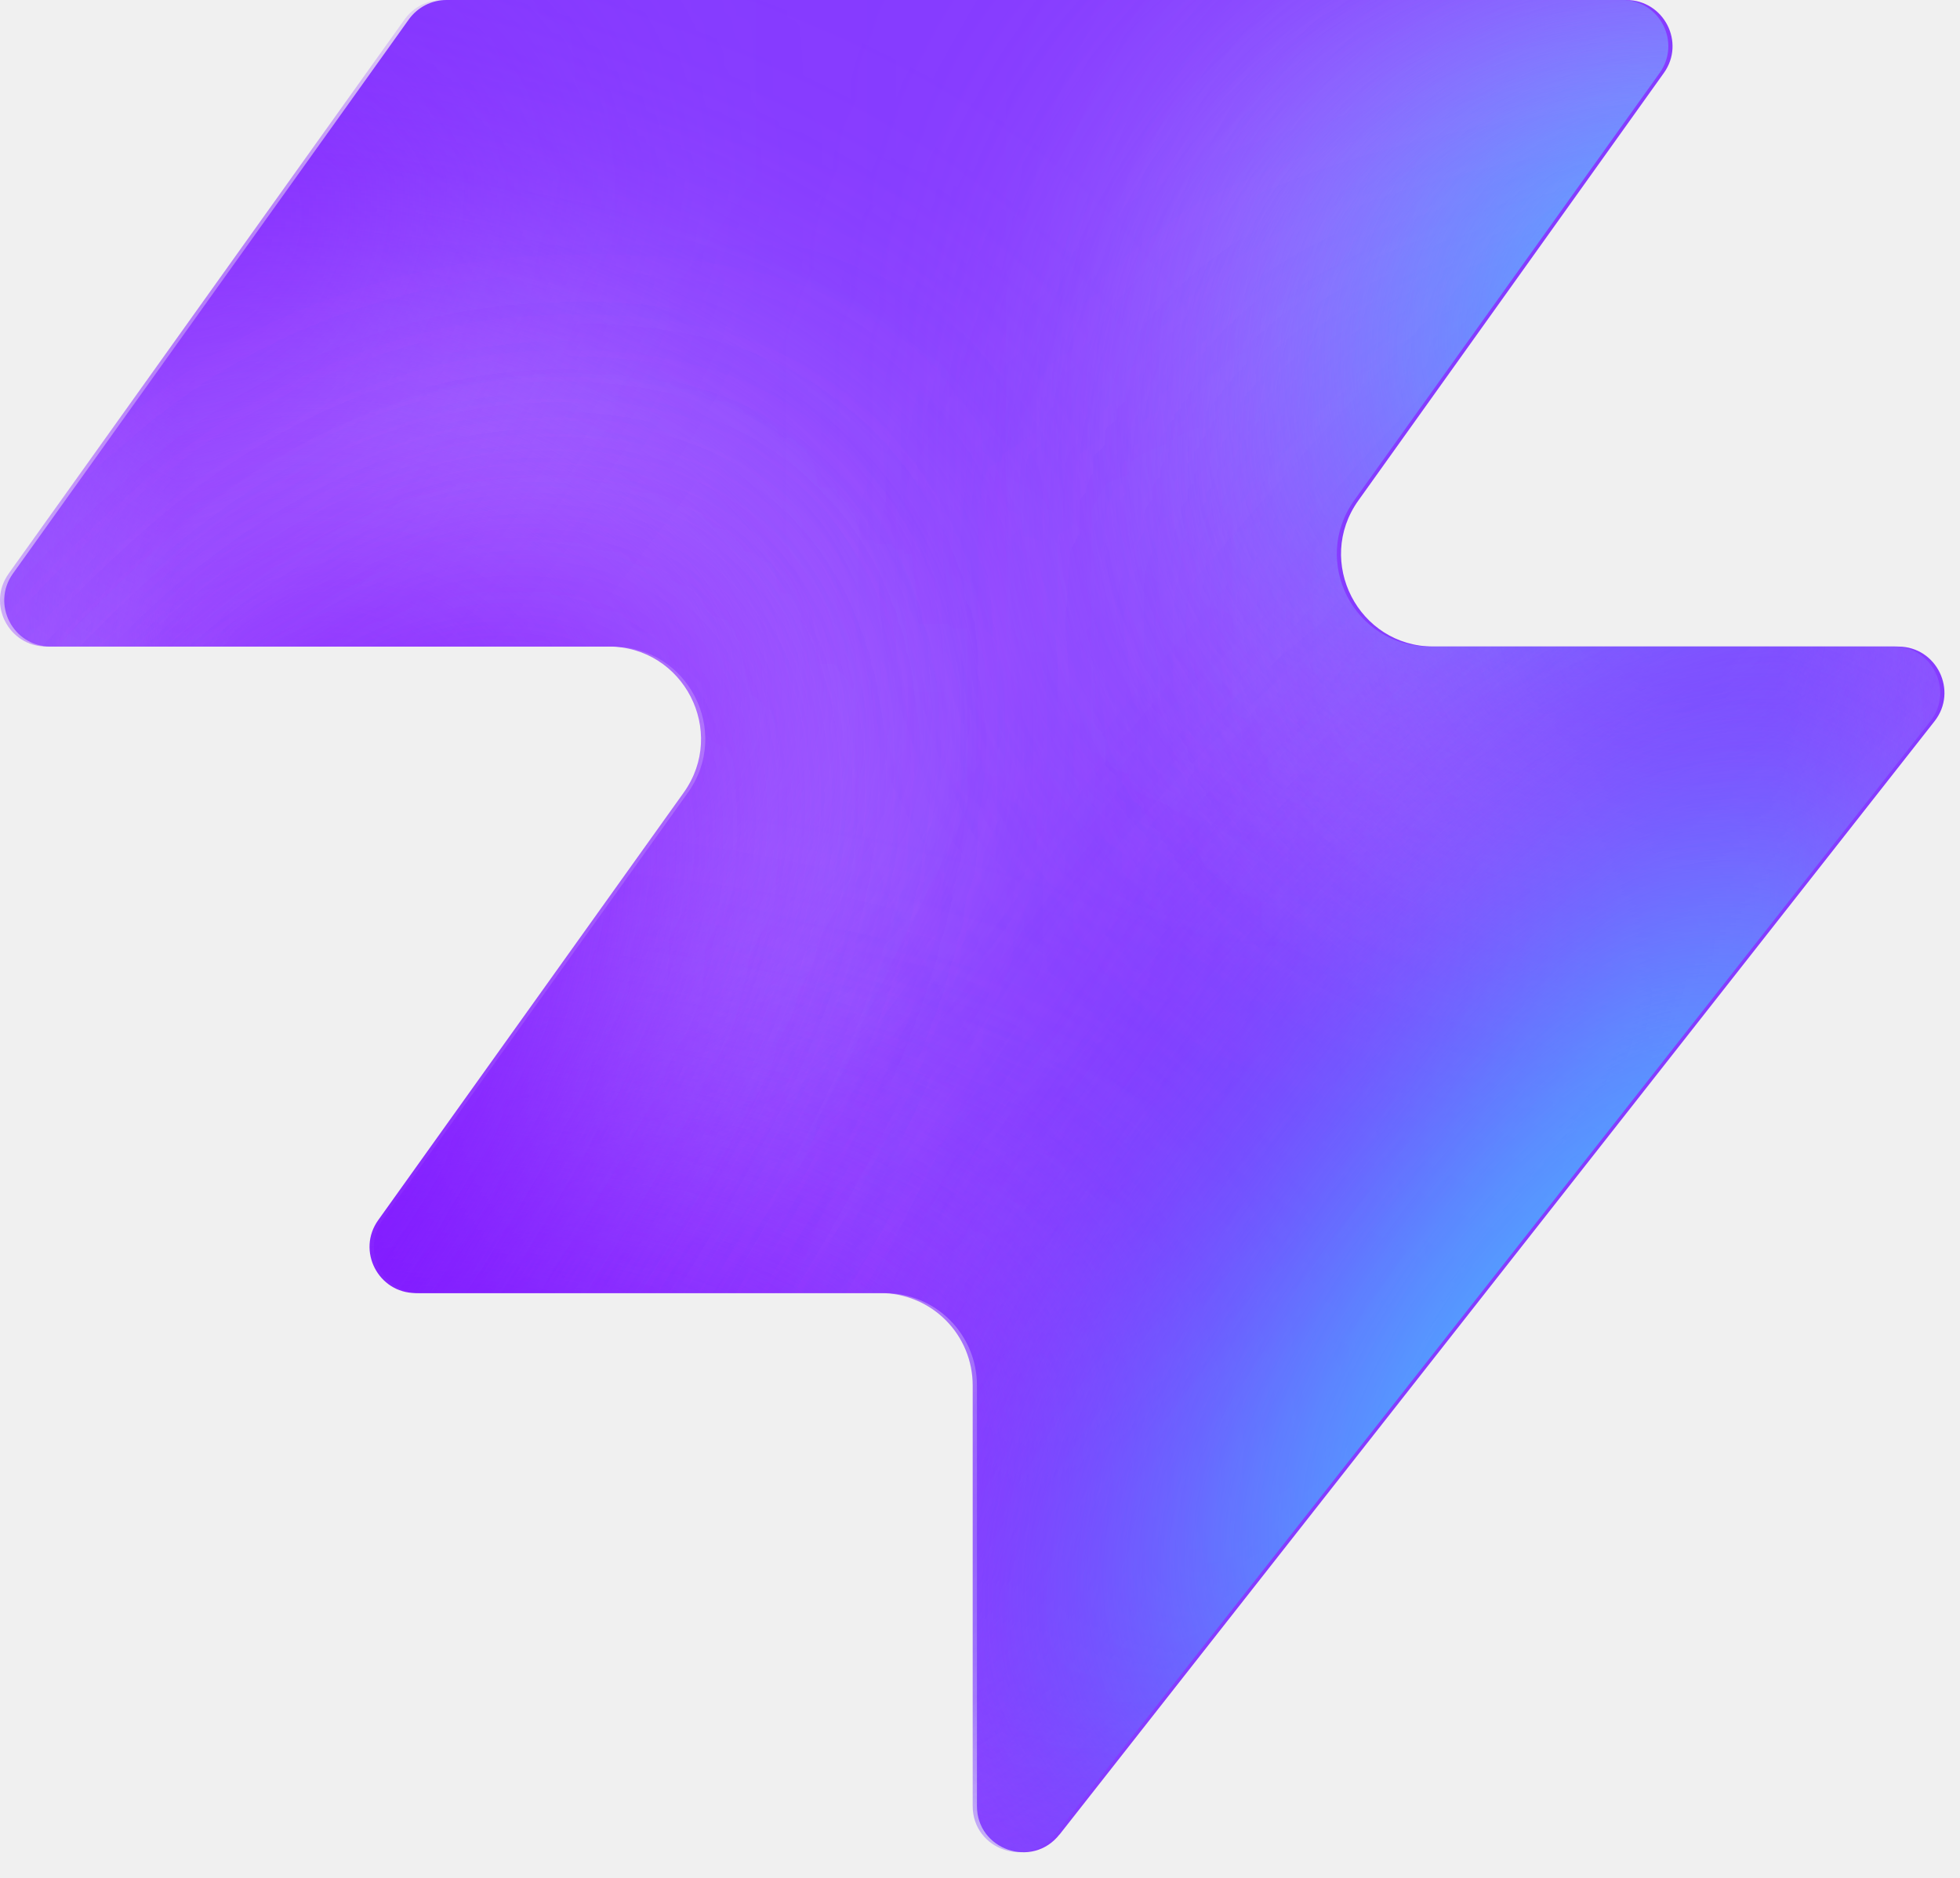
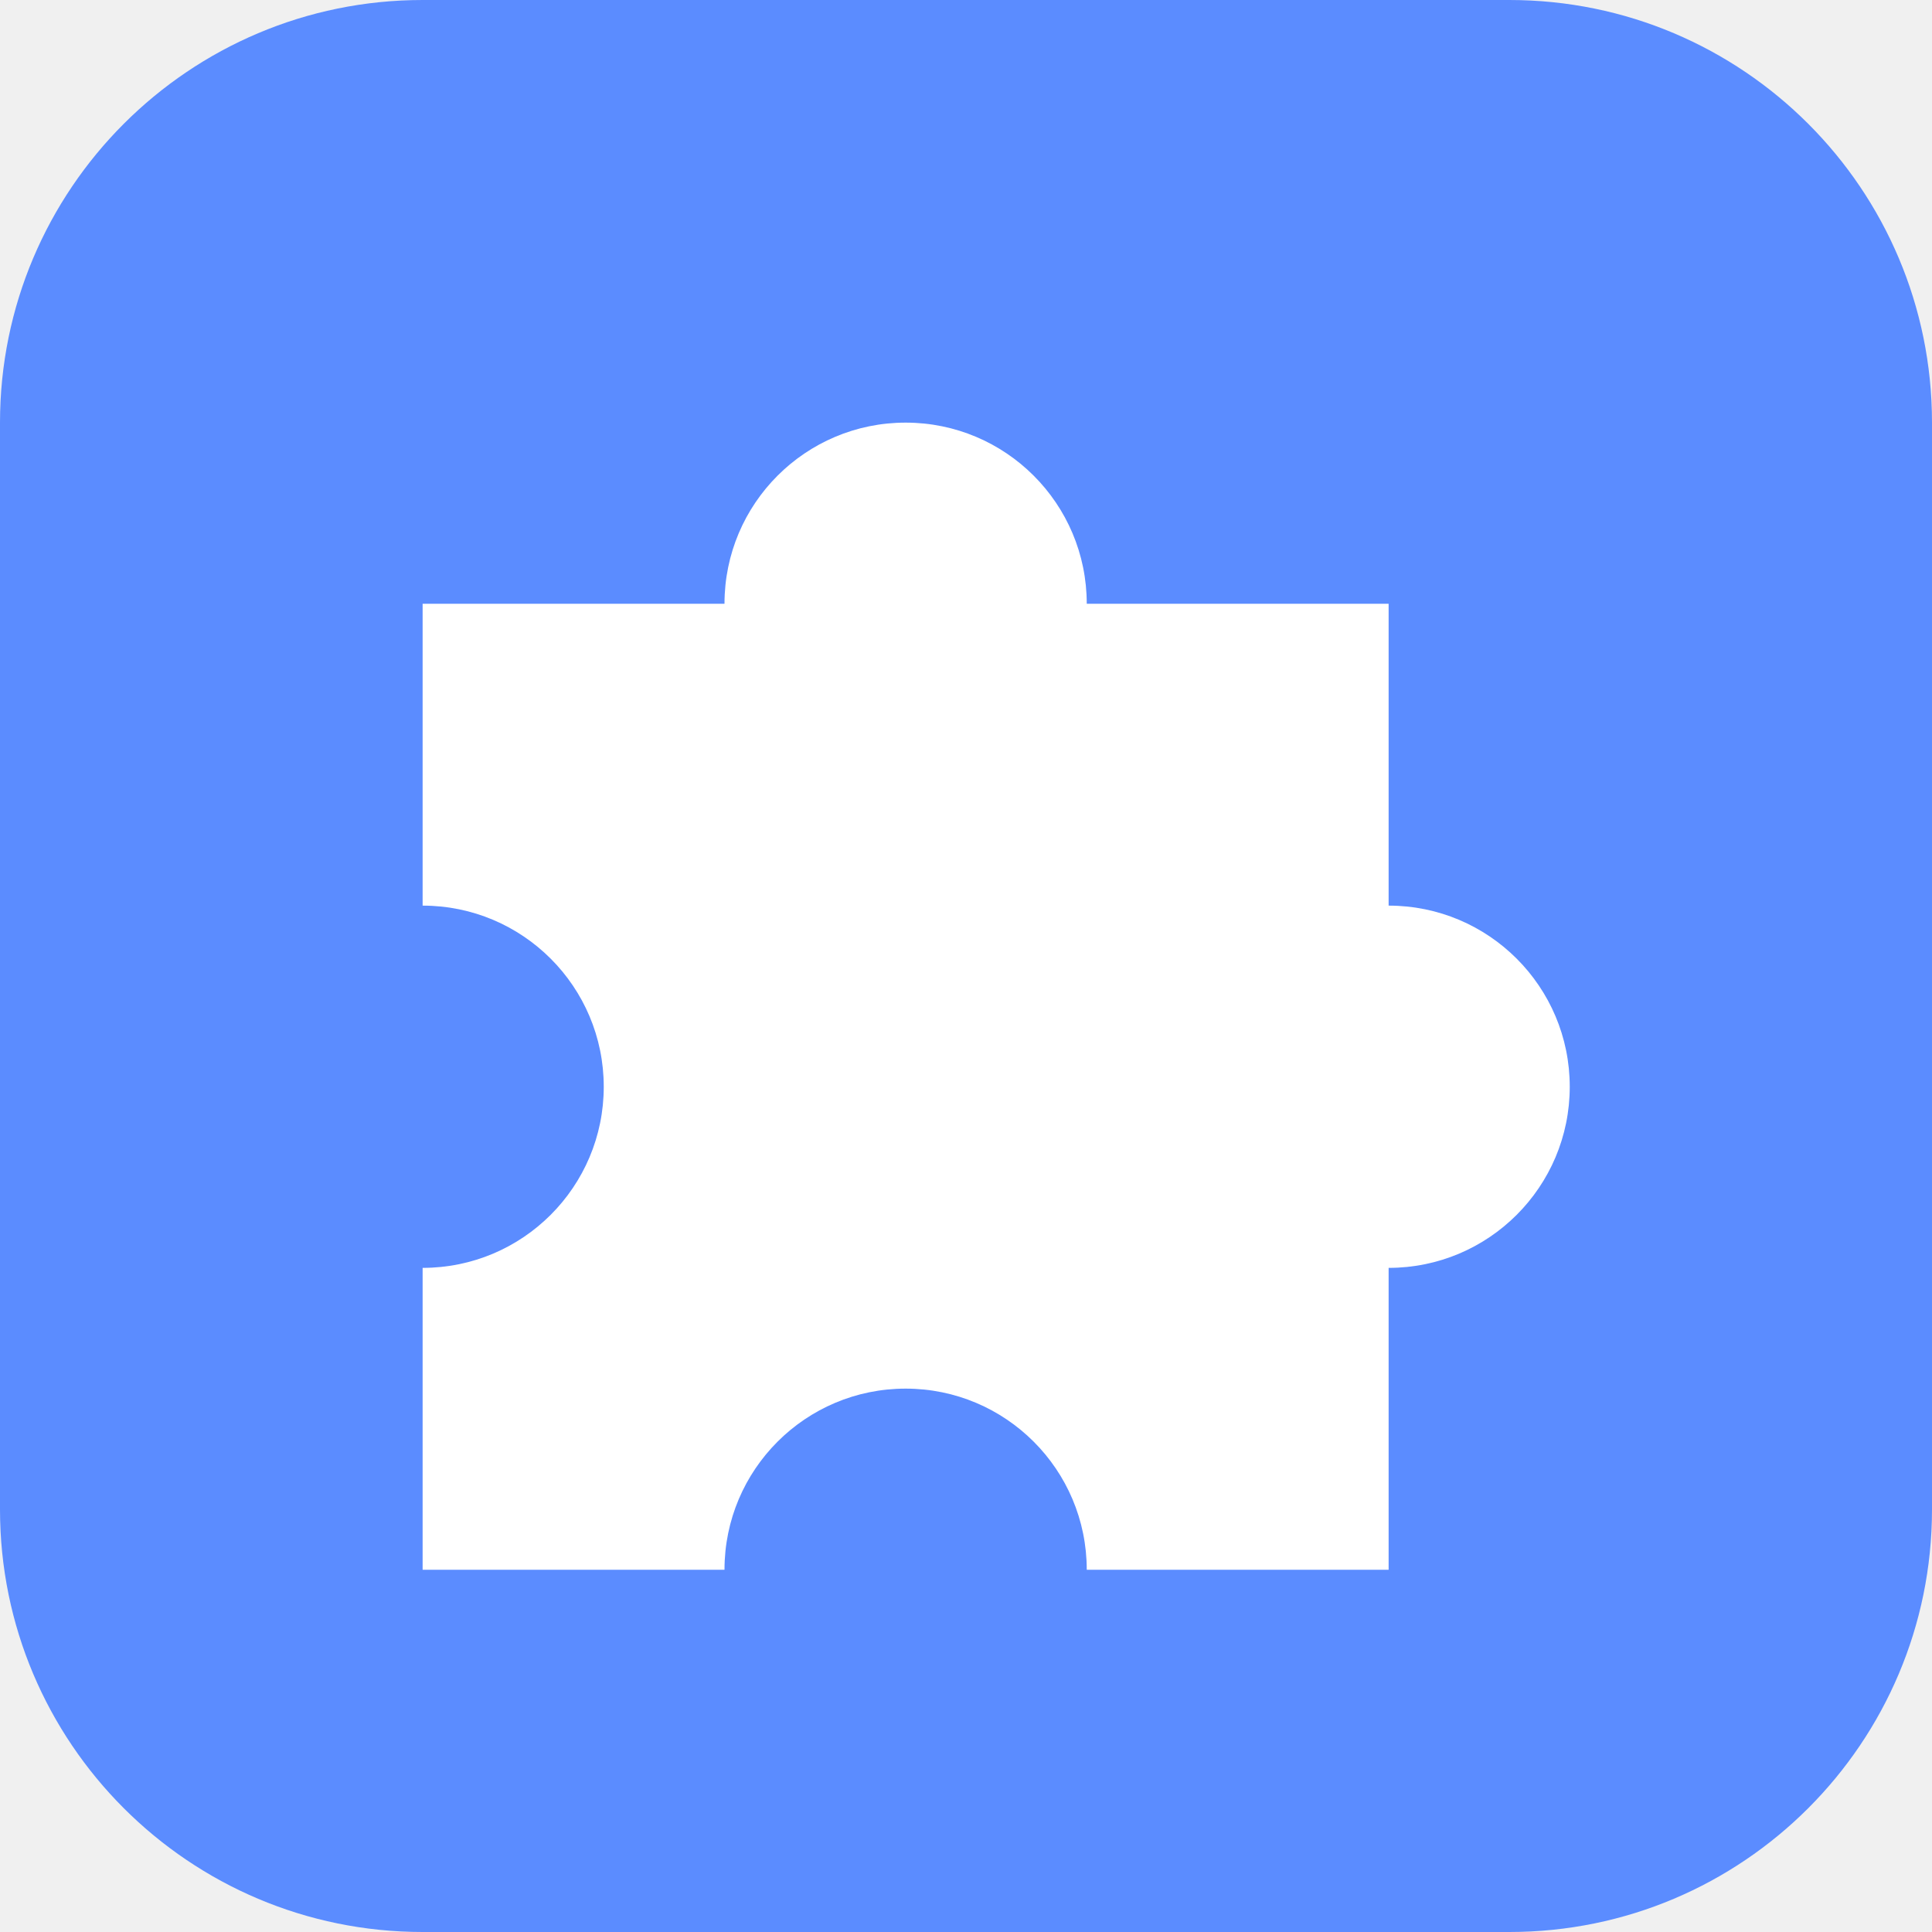
- <svg xmlns="http://www.w3.org/2000/svg" width="48" height="46" fill="none" viewBox="0 0 48 46">
-   <path fill="#863bff" d="M25.946 44.938c-.664.845-2.021.375-2.021-.698V33.937a2.26 2.26 0 0 0-2.262-2.262H10.287c-.92 0-1.456-1.04-.92-1.788l7.48-10.471c1.07-1.497 0-3.578-1.842-3.578H1.237c-.92 0-1.456-1.04-.92-1.788L10.013.474c.214-.297.556-.474.92-.474h28.894c.92 0 1.456 1.04.92 1.788l-7.48 10.471c-1.07 1.498 0 3.579 1.842 3.579h11.377c.943 0 1.473 1.088.89 1.83L25.947 44.94z" style="fill:#863bff;fill:color(display-p3 .525 .23 1);fill-opacity:1" />
-   <mask id="a" width="48" height="46" x="0" y="0" maskUnits="userSpaceOnUse" style="mask-type:alpha">
-     <path fill="#000" d="M25.842 44.938c-.664.844-2.021.375-2.021-.698V33.937a2.26 2.26 0 0 0-2.262-2.262H10.183c-.92 0-1.456-1.04-.92-1.788l7.48-10.471c1.07-1.498 0-3.579-1.842-3.579H1.133c-.92 0-1.456-1.04-.92-1.787L9.91.473c.214-.297.556-.474.92-.474h28.894c.92 0 1.456 1.04.92 1.788l-7.48 10.471c-1.07 1.498 0 3.578 1.842 3.578h11.377c.943 0 1.473 1.088.89 1.832L25.843 44.94z" style="fill:#000;fill-opacity:1" />
-   </mask>
-   <g mask="url(#a)">
-     <g filter="url(#b)">
-       <ellipse cx="5.508" cy="14.704" fill="#ede6ff" rx="5.508" ry="14.704" style="fill:#ede6ff;fill:color(display-p3 .927 .903 1);fill-opacity:1" transform="matrix(.00324 1 1 -.00324 -4.47 31.516)" />
-     </g>
-     <g filter="url(#c)">
-       <ellipse cx="10.399" cy="29.851" fill="#ede6ff" rx="10.399" ry="29.851" style="fill:#ede6ff;fill:color(display-p3 .927 .903 1);fill-opacity:1" transform="matrix(.00324 1 1 -.00324 -39.328 7.883)" />
-     </g>
-     <g filter="url(#d)">
-       <ellipse cx="5.508" cy="30.487" fill="#7e14ff" rx="5.508" ry="30.487" style="fill:#7e14ff;fill:color(display-p3 .492 .077 1);fill-opacity:1" transform="rotate(89.814 -25.913 -14.639)scale(1 -1)" />
-     </g>
-     <g filter="url(#e)">
-       <ellipse cx="5.508" cy="30.599" fill="#7e14ff" rx="5.508" ry="30.599" style="fill:#7e14ff;fill:color(display-p3 .492 .077 1);fill-opacity:1" transform="rotate(89.814 -32.644 -3.334)scale(1 -1)" />
-     </g>
-     <g filter="url(#f)">
-       <ellipse cx="5.508" cy="30.599" fill="#7e14ff" rx="5.508" ry="30.599" style="fill:#7e14ff;fill:color(display-p3 .492 .077 1);fill-opacity:1" transform="matrix(.00324 1 1 -.00324 -34.34 30.47)" />
-     </g>
-     <g filter="url(#g)">
-       <ellipse cx="14.072" cy="22.078" fill="#ede6ff" rx="14.072" ry="22.078" style="fill:#ede6ff;fill:color(display-p3 .927 .903 1);fill-opacity:1" transform="rotate(93.35 24.506 48.493)scale(-1 1)" />
-     </g>
-     <g filter="url(#h)">
-       <ellipse cx="3.47" cy="21.501" fill="#7e14ff" rx="3.47" ry="21.501" style="fill:#7e14ff;fill:color(display-p3 .492 .077 1);fill-opacity:1" transform="rotate(89.009 28.708 47.59)scale(-1 1)" />
-     </g>
-     <g filter="url(#i)">
-       <ellipse cx="3.47" cy="21.501" fill="#7e14ff" rx="3.47" ry="21.501" style="fill:#7e14ff;fill:color(display-p3 .492 .077 1);fill-opacity:1" transform="rotate(89.009 28.708 47.59)scale(-1 1)" />
-     </g>
-     <g filter="url(#j)">
-       <ellipse cx=".387" cy="8.972" fill="#7e14ff" rx="4.407" ry="29.108" style="fill:#7e14ff;fill:color(display-p3 .492 .077 1);fill-opacity:1" transform="rotate(39.51 .387 8.972)" />
-     </g>
-     <g filter="url(#k)">
-       <ellipse cx="47.523" cy="-6.092" fill="#7e14ff" rx="4.407" ry="29.108" style="fill:#7e14ff;fill:color(display-p3 .492 .077 1);fill-opacity:1" transform="rotate(37.892 47.523 -6.092)" />
-     </g>
-     <g filter="url(#l)">
-       <ellipse cx="41.412" cy="6.333" fill="#47bfff" rx="5.971" ry="9.665" style="fill:#47bfff;fill:color(display-p3 .28 .748 1);fill-opacity:1" transform="rotate(37.892 41.412 6.333)" />
-     </g>
-     <g filter="url(#m)">
-       <ellipse cx="-1.879" cy="38.332" fill="#7e14ff" rx="4.407" ry="29.108" style="fill:#7e14ff;fill:color(display-p3 .492 .077 1);fill-opacity:1" transform="rotate(37.892 -1.88 38.332)" />
-     </g>
-     <g filter="url(#n)">
-       <ellipse cx="-1.879" cy="38.332" fill="#7e14ff" rx="4.407" ry="29.108" style="fill:#7e14ff;fill:color(display-p3 .492 .077 1);fill-opacity:1" transform="rotate(37.892 -1.88 38.332)" />
-     </g>
-     <g filter="url(#o)">
-       <ellipse cx="35.651" cy="29.907" fill="#7e14ff" rx="4.407" ry="29.108" style="fill:#7e14ff;fill:color(display-p3 .492 .077 1);fill-opacity:1" transform="rotate(37.892 35.651 29.907)" />
-     </g>
-     <g filter="url(#p)">
-       <ellipse cx="38.418" cy="32.4" fill="#47bfff" rx="5.971" ry="15.297" style="fill:#47bfff;fill:color(display-p3 .28 .748 1);fill-opacity:1" transform="rotate(37.892 38.418 32.4)" />
-     </g>
-   </g>
-   <defs>
-     <filter id="b" width="60.045" height="41.654" x="-19.77" y="16.149" color-interpolation-filters="sRGB" filterUnits="userSpaceOnUse">
-       <feFlood flood-opacity="0" result="BackgroundImageFix" />
-       <feBlend in="SourceGraphic" in2="BackgroundImageFix" result="shape" />
-       <feGaussianBlur result="effect1_foregroundBlur_2002_17158" stdDeviation="7.659" />
-     </filter>
-     <filter id="c" width="90.34" height="51.437" x="-54.613" y="-7.533" color-interpolation-filters="sRGB" filterUnits="userSpaceOnUse">
-       <feFlood flood-opacity="0" result="BackgroundImageFix" />
-       <feBlend in="SourceGraphic" in2="BackgroundImageFix" result="shape" />
-       <feGaussianBlur result="effect1_foregroundBlur_2002_17158" stdDeviation="7.659" />
-     </filter>
-     <filter id="d" width="79.355" height="29.4" x="-49.64" y="2.03" color-interpolation-filters="sRGB" filterUnits="userSpaceOnUse">
-       <feFlood flood-opacity="0" result="BackgroundImageFix" />
-       <feBlend in="SourceGraphic" in2="BackgroundImageFix" result="shape" />
-       <feGaussianBlur result="effect1_foregroundBlur_2002_17158" stdDeviation="4.596" />
-     </filter>
-     <filter id="e" width="79.579" height="29.4" x="-45.045" y="20.029" color-interpolation-filters="sRGB" filterUnits="userSpaceOnUse">
-       <feFlood flood-opacity="0" result="BackgroundImageFix" />
-       <feBlend in="SourceGraphic" in2="BackgroundImageFix" result="shape" />
-       <feGaussianBlur result="effect1_foregroundBlur_2002_17158" stdDeviation="4.596" />
-     </filter>
-     <filter id="f" width="79.579" height="29.4" x="-43.513" y="21.178" color-interpolation-filters="sRGB" filterUnits="userSpaceOnUse">
-       <feFlood flood-opacity="0" result="BackgroundImageFix" />
-       <feBlend in="SourceGraphic" in2="BackgroundImageFix" result="shape" />
-       <feGaussianBlur result="effect1_foregroundBlur_2002_17158" stdDeviation="4.596" />
-     </filter>
-     <filter id="g" width="74.749" height="58.852" x="15.756" y="-17.901" color-interpolation-filters="sRGB" filterUnits="userSpaceOnUse">
-       <feFlood flood-opacity="0" result="BackgroundImageFix" />
-       <feBlend in="SourceGraphic" in2="BackgroundImageFix" result="shape" />
-       <feGaussianBlur result="effect1_foregroundBlur_2002_17158" stdDeviation="7.659" />
-     </filter>
-     <filter id="h" width="61.377" height="25.362" x="23.548" y="2.284" color-interpolation-filters="sRGB" filterUnits="userSpaceOnUse">
-       <feFlood flood-opacity="0" result="BackgroundImageFix" />
-       <feBlend in="SourceGraphic" in2="BackgroundImageFix" result="shape" />
-       <feGaussianBlur result="effect1_foregroundBlur_2002_17158" stdDeviation="4.596" />
-     </filter>
-     <filter id="i" width="61.377" height="25.362" x="23.548" y="2.284" color-interpolation-filters="sRGB" filterUnits="userSpaceOnUse">
-       <feFlood flood-opacity="0" result="BackgroundImageFix" />
-       <feBlend in="SourceGraphic" in2="BackgroundImageFix" result="shape" />
-       <feGaussianBlur result="effect1_foregroundBlur_2002_17158" stdDeviation="4.596" />
-     </filter>
-     <filter id="j" width="56.045" height="63.649" x="-27.636" y="-22.853" color-interpolation-filters="sRGB" filterUnits="userSpaceOnUse">
-       <feFlood flood-opacity="0" result="BackgroundImageFix" />
-       <feBlend in="SourceGraphic" in2="BackgroundImageFix" result="shape" />
-       <feGaussianBlur result="effect1_foregroundBlur_2002_17158" stdDeviation="4.596" />
-     </filter>
-     <filter id="k" width="54.814" height="64.646" x="20.116" y="-38.415" color-interpolation-filters="sRGB" filterUnits="userSpaceOnUse">
-       <feFlood flood-opacity="0" result="BackgroundImageFix" />
-       <feBlend in="SourceGraphic" in2="BackgroundImageFix" result="shape" />
-       <feGaussianBlur result="effect1_foregroundBlur_2002_17158" stdDeviation="4.596" />
-     </filter>
-     <filter id="l" width="33.541" height="35.313" x="24.641" y="-11.323" color-interpolation-filters="sRGB" filterUnits="userSpaceOnUse">
-       <feFlood flood-opacity="0" result="BackgroundImageFix" />
-       <feBlend in="SourceGraphic" in2="BackgroundImageFix" result="shape" />
-       <feGaussianBlur result="effect1_foregroundBlur_2002_17158" stdDeviation="4.596" />
-     </filter>
-     <filter id="m" width="54.814" height="64.646" x="-29.286" y="6.009" color-interpolation-filters="sRGB" filterUnits="userSpaceOnUse">
-       <feFlood flood-opacity="0" result="BackgroundImageFix" />
-       <feBlend in="SourceGraphic" in2="BackgroundImageFix" result="shape" />
-       <feGaussianBlur result="effect1_foregroundBlur_2002_17158" stdDeviation="4.596" />
-     </filter>
-     <filter id="n" width="54.814" height="64.646" x="-29.286" y="6.009" color-interpolation-filters="sRGB" filterUnits="userSpaceOnUse">
-       <feFlood flood-opacity="0" result="BackgroundImageFix" />
-       <feBlend in="SourceGraphic" in2="BackgroundImageFix" result="shape" />
-       <feGaussianBlur result="effect1_foregroundBlur_2002_17158" stdDeviation="4.596" />
-     </filter>
-     <filter id="o" width="54.814" height="64.646" x="8.244" y="-2.416" color-interpolation-filters="sRGB" filterUnits="userSpaceOnUse">
-       <feFlood flood-opacity="0" result="BackgroundImageFix" />
-       <feBlend in="SourceGraphic" in2="BackgroundImageFix" result="shape" />
-       <feGaussianBlur result="effect1_foregroundBlur_2002_17158" stdDeviation="4.596" />
-     </filter>
-     <filter id="p" width="39.409" height="43.623" x="18.713" y="10.588" color-interpolation-filters="sRGB" filterUnits="userSpaceOnUse">
-       <feFlood flood-opacity="0" result="BackgroundImageFix" />
-       <feBlend in="SourceGraphic" in2="BackgroundImageFix" result="shape" />
-       <feGaussianBlur result="effect1_foregroundBlur_2002_17158" stdDeviation="4.596" />
-     </filter>
-   </defs>
+ <svg xmlns="http://www.w3.org/2000/svg" viewBox="0 0 64 64">
+   <rect width="64" height="64" rx="14" fill="#5b8cff" />
+   <path fill="#fff" d="M14 20h10a6 6 0 1 1 12 0h10v10a6 6 0 1 1 0 12v10H36a6 6 0 1 0-12 0H14V42a6 6 0 1 0 0-12z" />
</svg>
